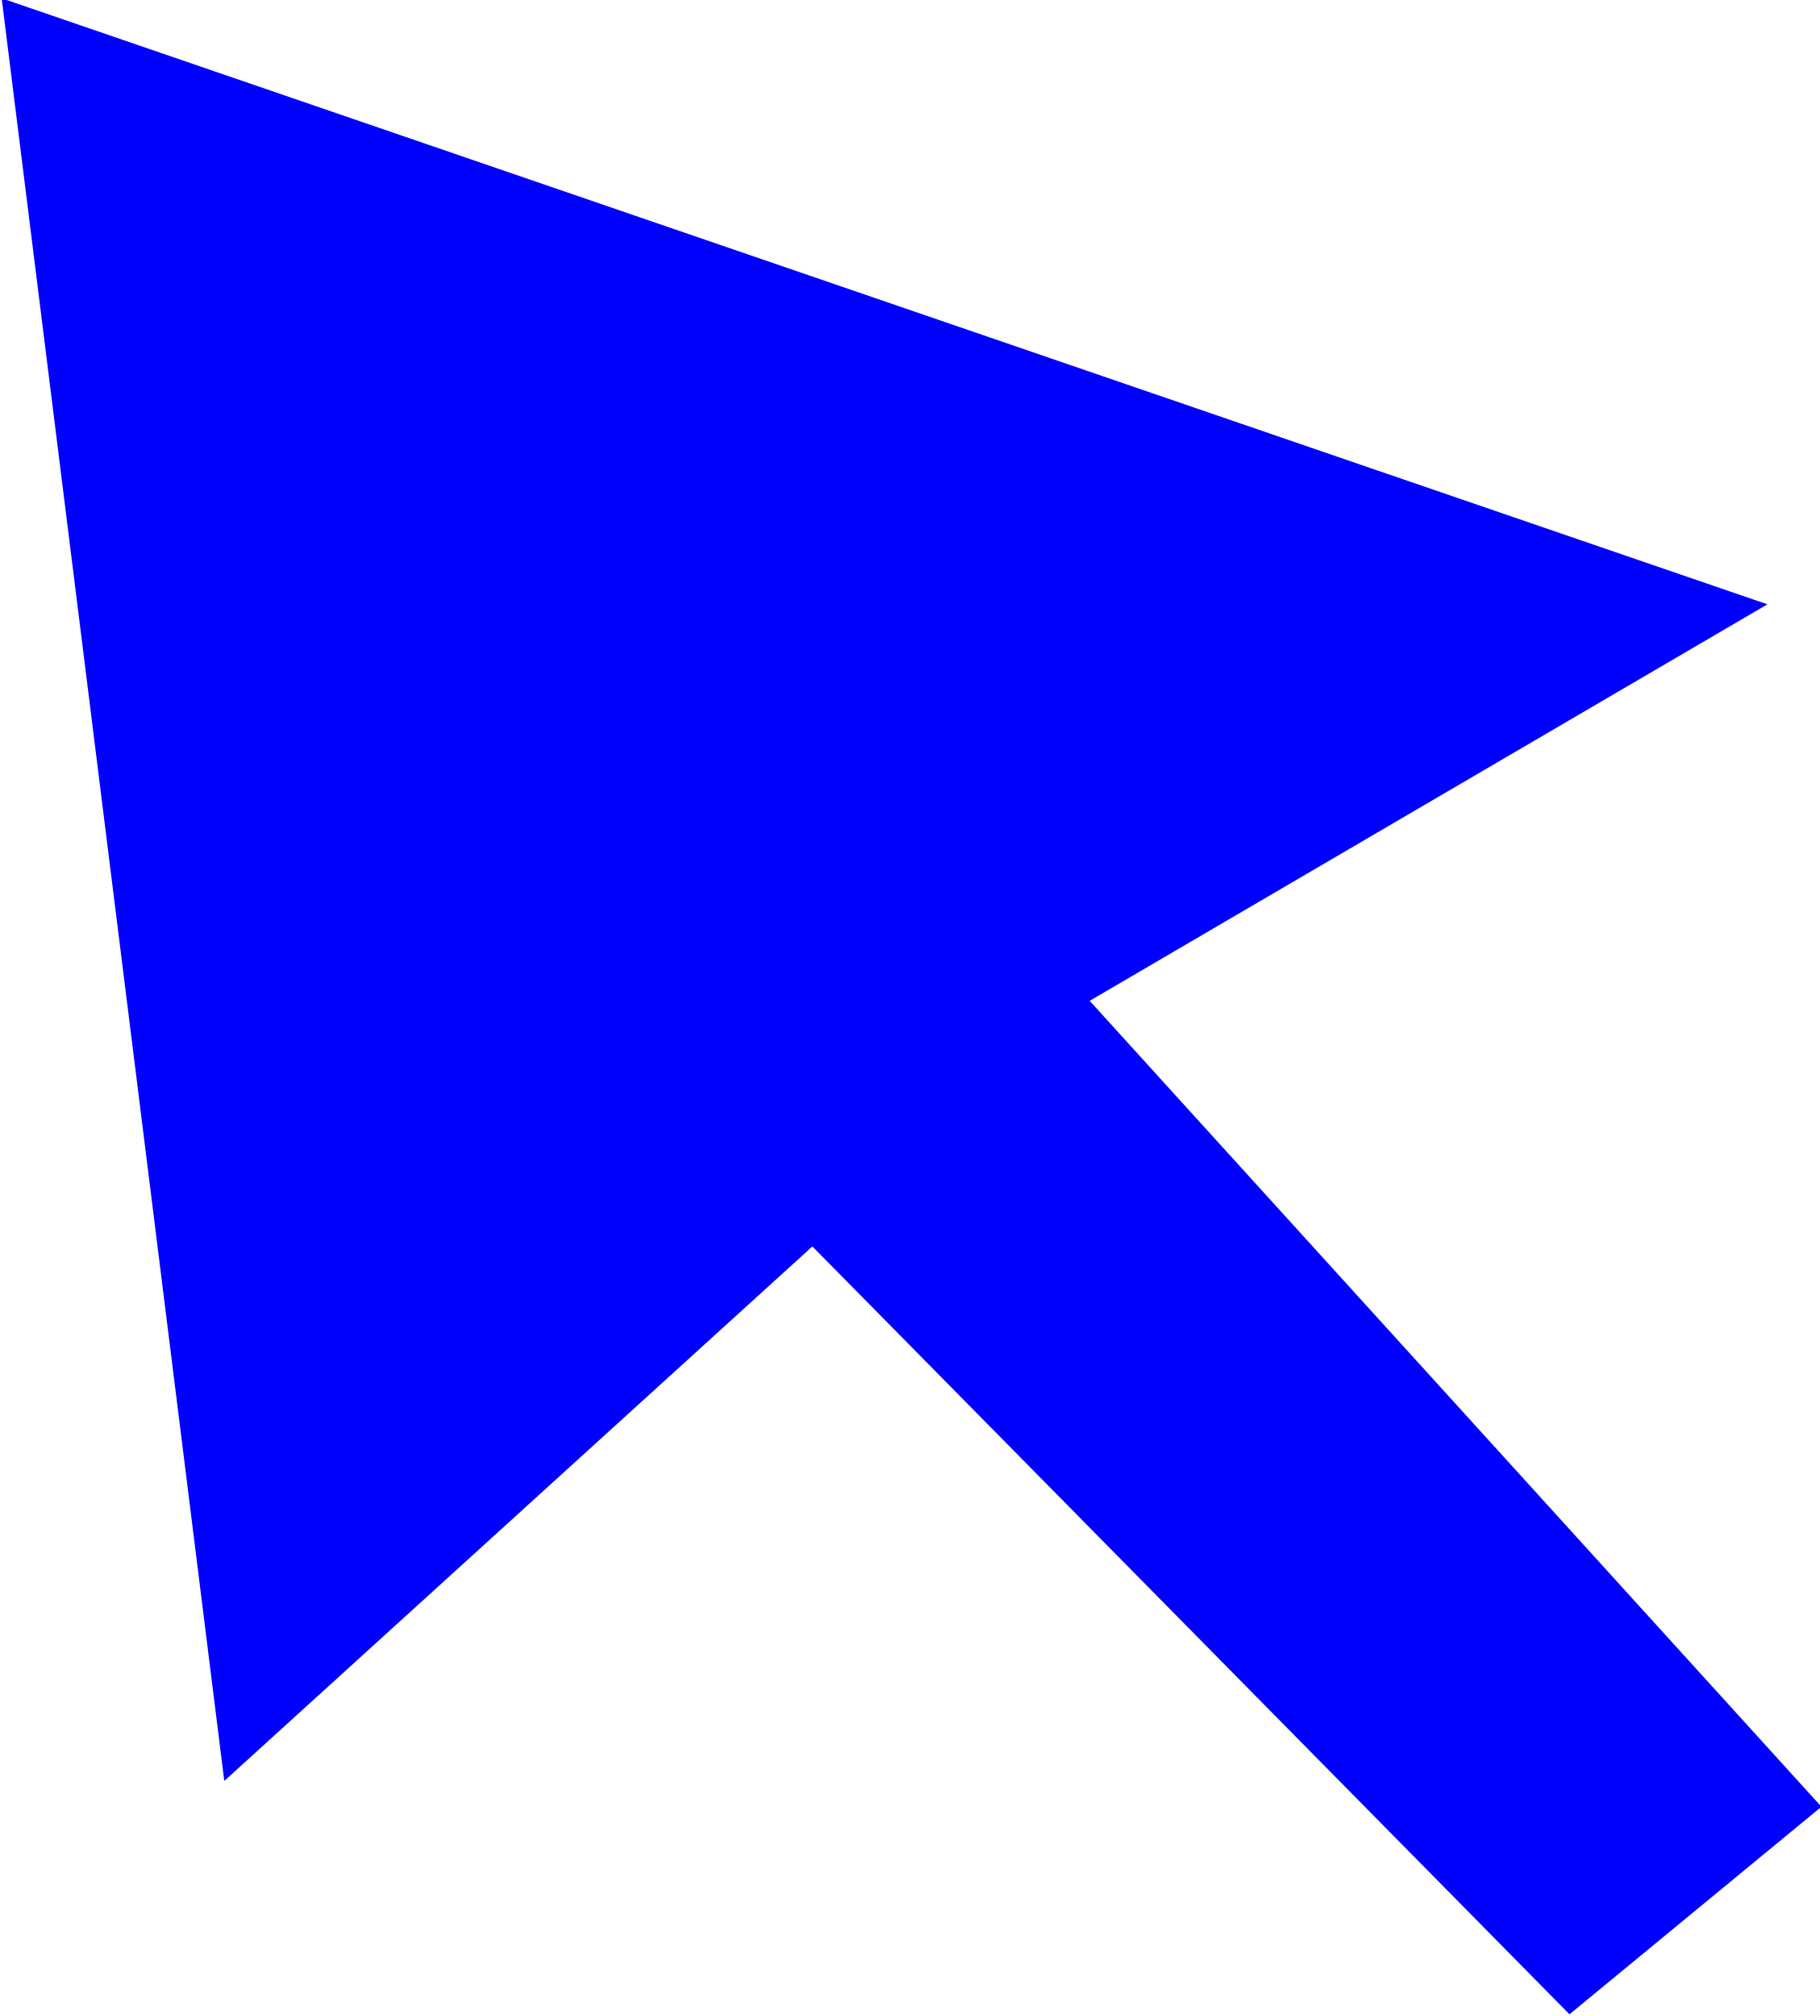
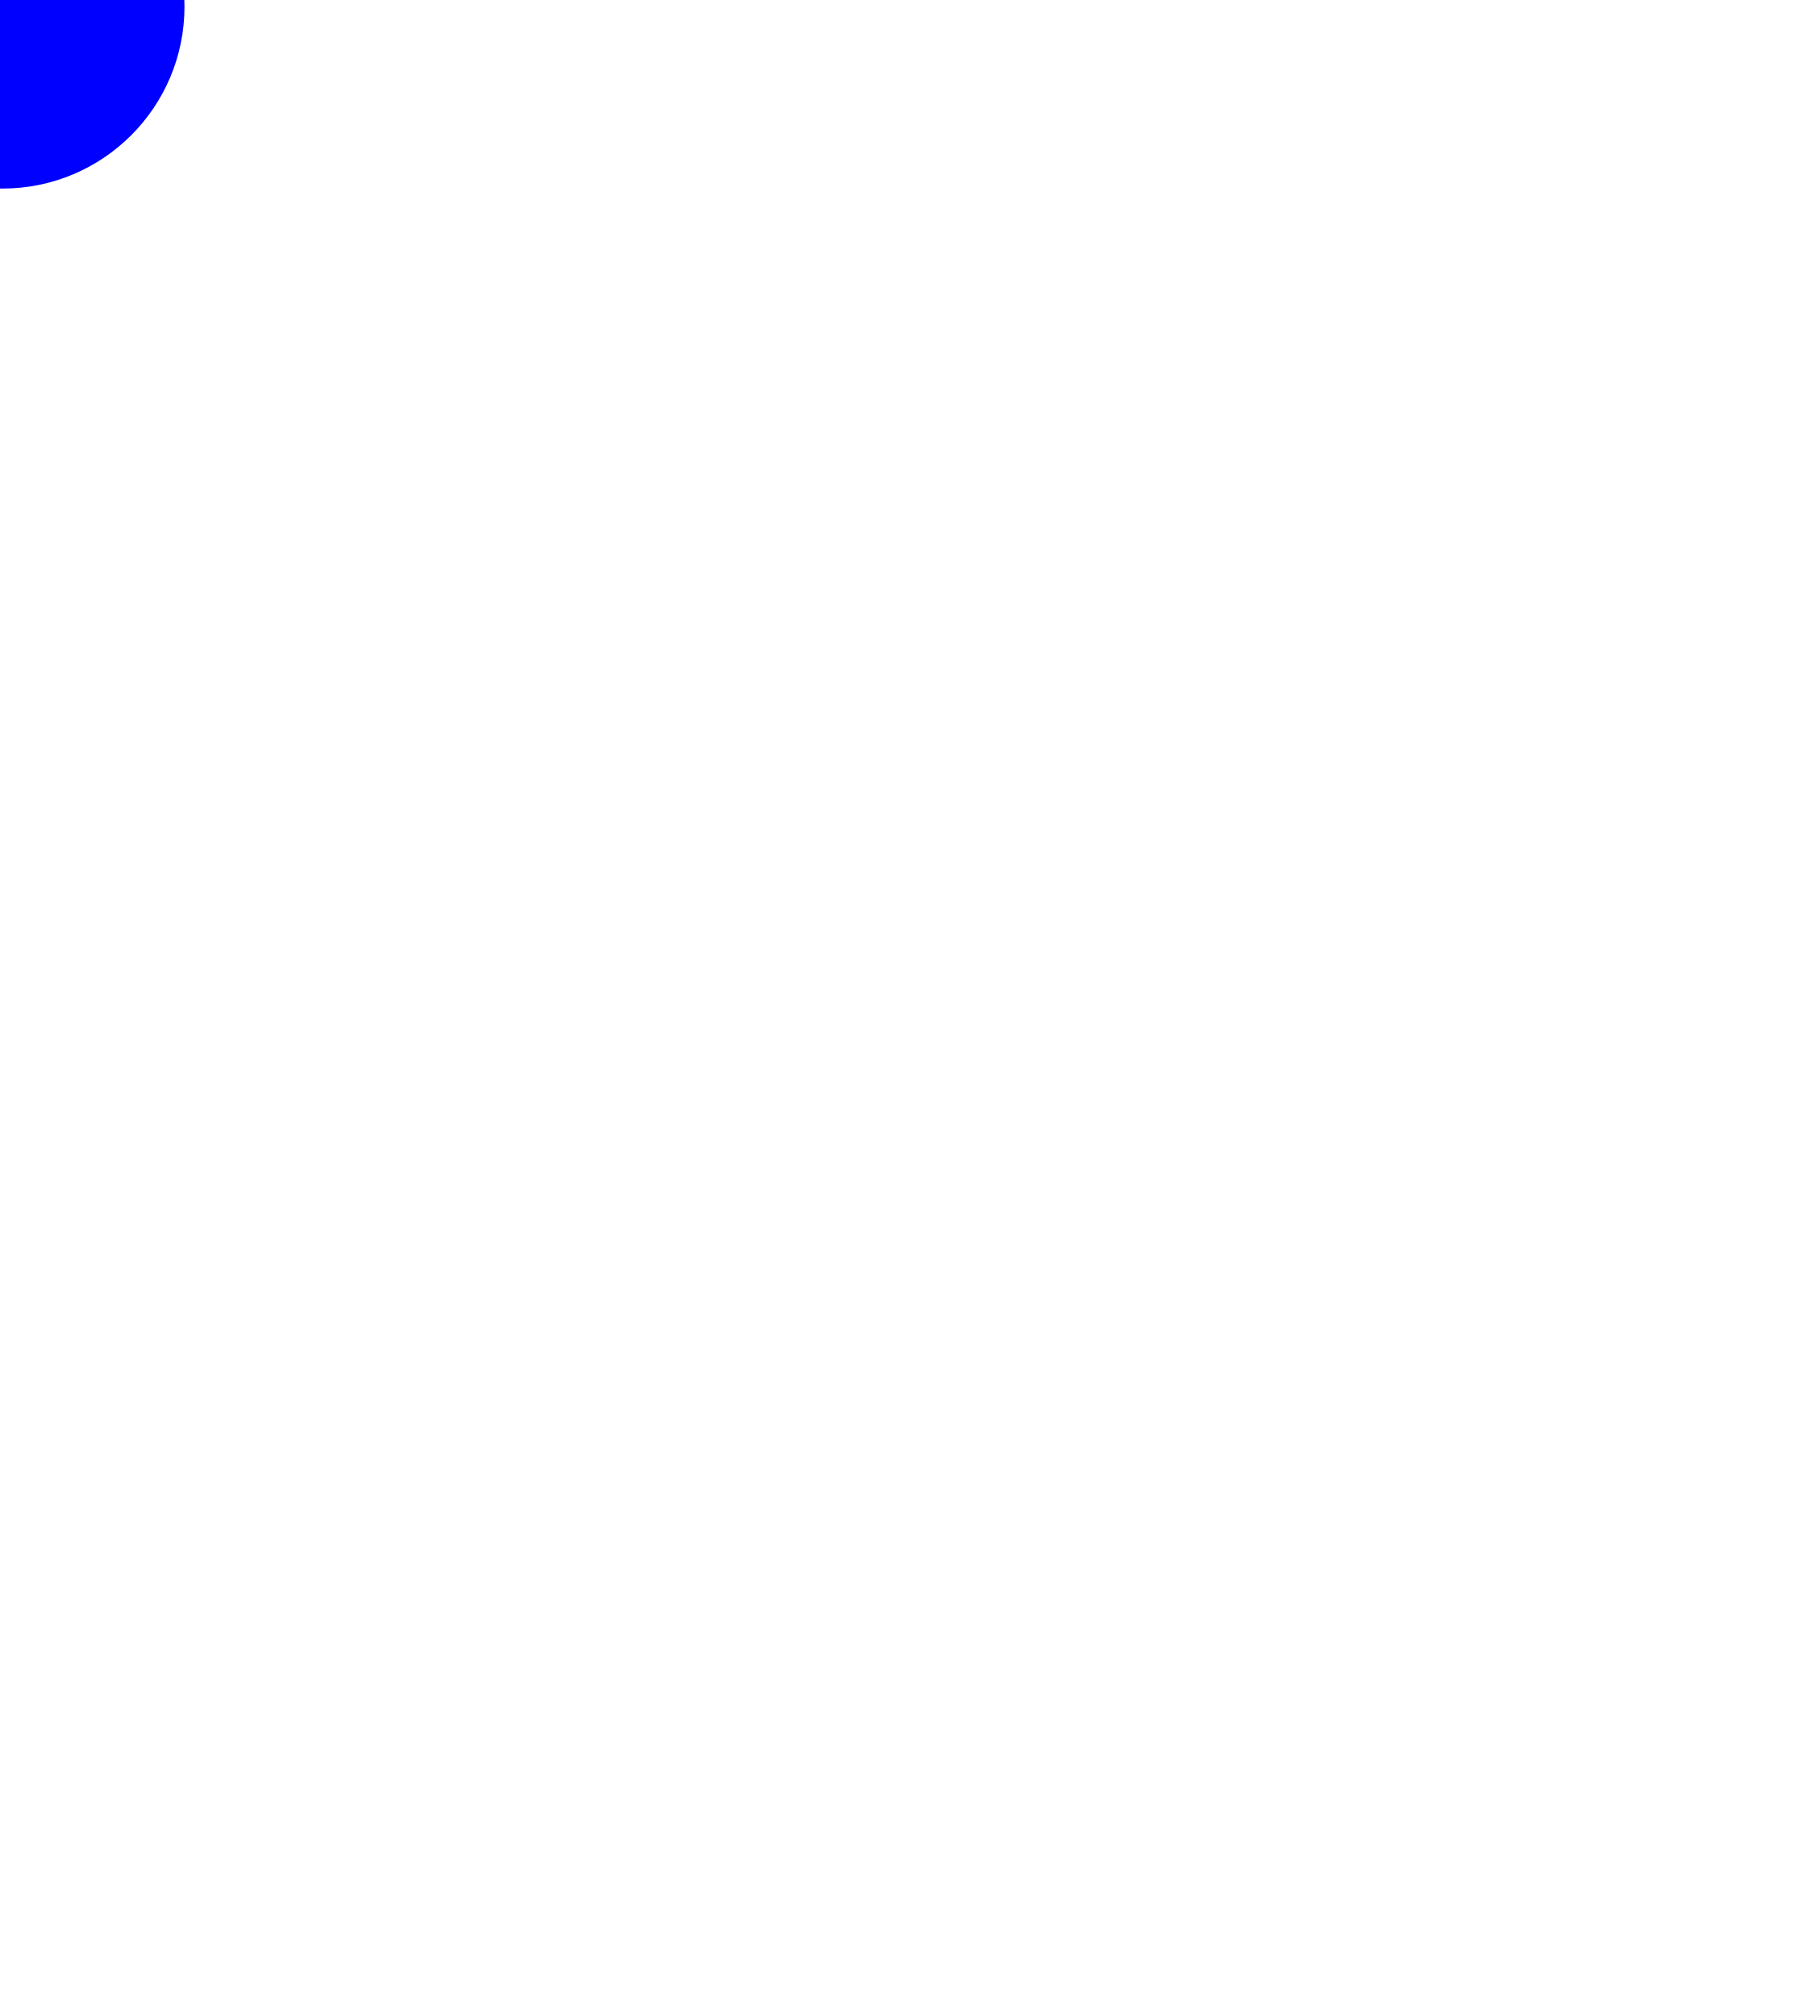
<svg xmlns="http://www.w3.org/2000/svg" width="8.321mm" height="9.218mm" viewBox="0 0 8.321 9.218" version="1.1" id="svg8">
  <defs id="defs2">
    </defs>
  <g id="layer1" transform="translate(-0.03545021,-0.1037973)">
-     <path style="opacity:1;fill:#0000ff;fill-rule:evenodd;stroke-width:0.1;stroke-linecap:round;stroke-linejoin:round" d="M 0.043,0.096 1.061,8.247 3.75,5.803 7.212,9.314 8.364,8.365 5.018,4.68 8.117,2.867 Z" id="path833" />
+     <circle style="fill:#0000ff;stroke-width:0.1;stroke-linecap:round;stroke-linejoin:round" id="path832" cx="0.047" cy="0.134" r="0.832" />
  </g>
</svg>
